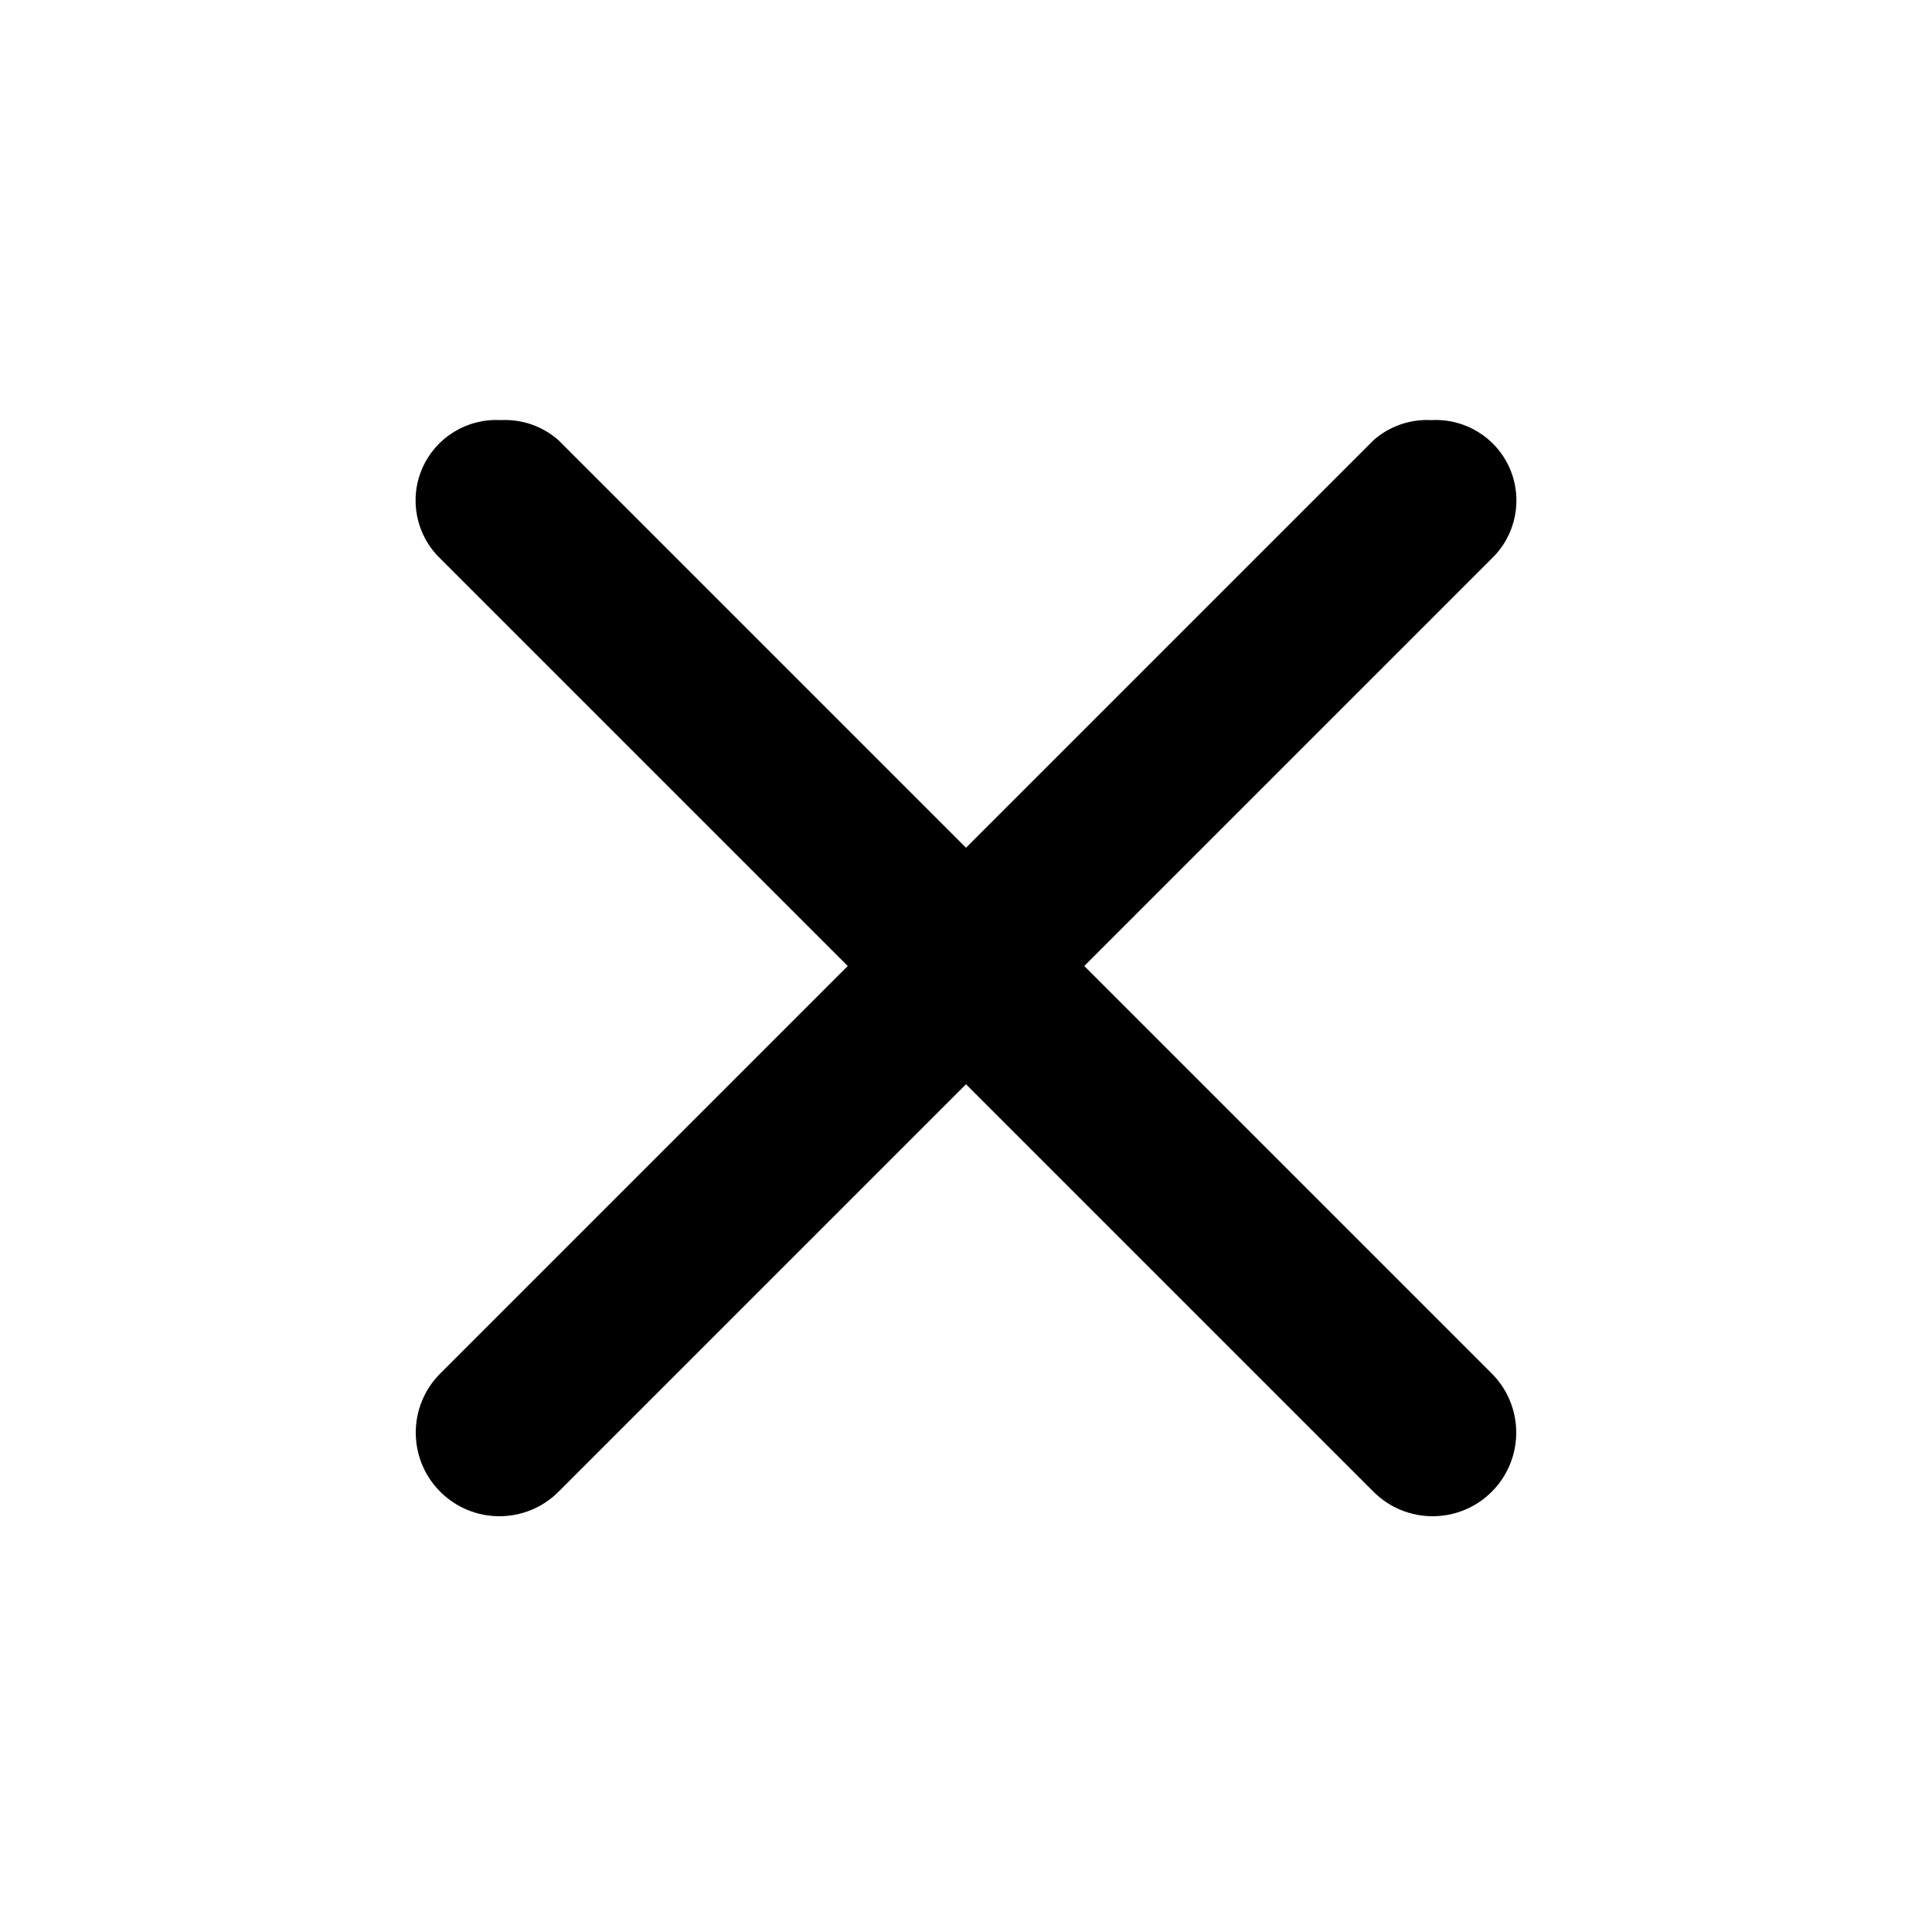
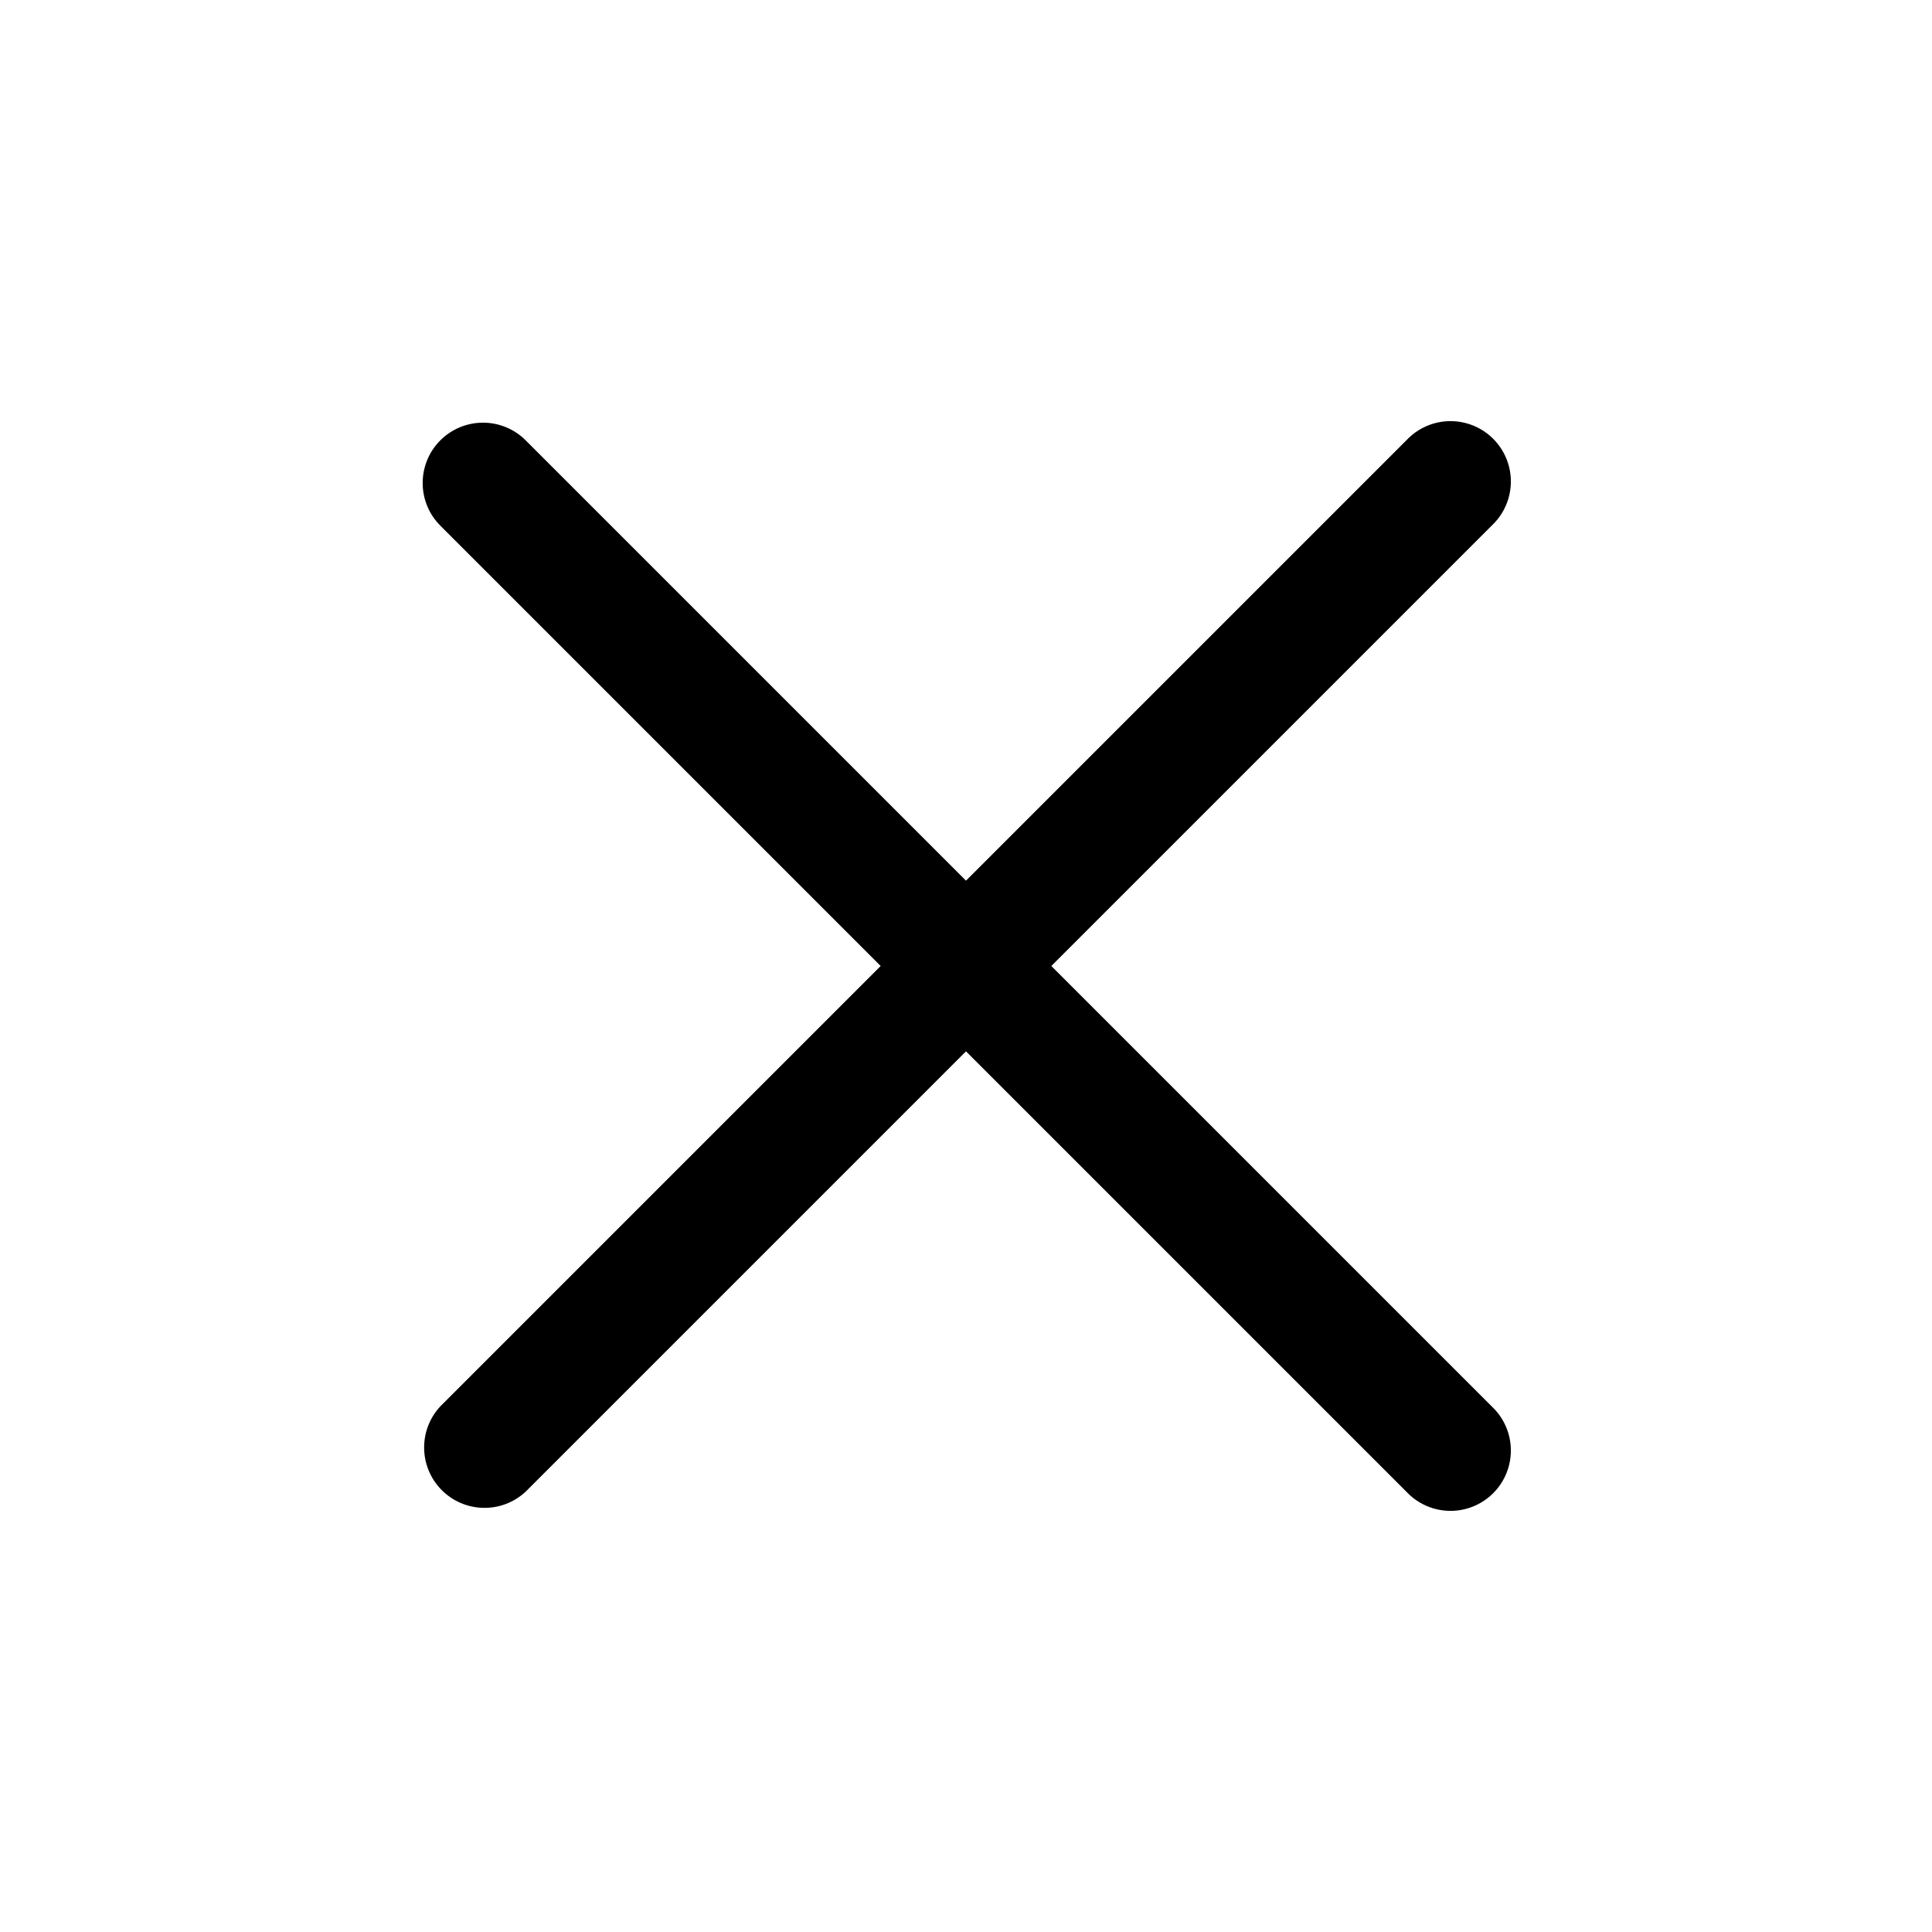
- <svg xmlns="http://www.w3.org/2000/svg" width="24" height="24" viewBox="0 0 24 24" version="1.1" id="svg1">
-   <defs id="defs1" />
-   <path style="fill:currentColor" d="M 17.781,5.219 A 1,1 0 0 0 17.062,5.469 L 12,10.531 6.938,5.469 A 1,1 0 0 0 6.219,5.219 1,1 0 0 0 5.469,6.938 L 10.531,12 5.469,17.062 A 1,1 0 0 0 6.938,18.531 L 12,13.469 17.062,18.531 A 1,1 0 0 0 18.531,17.062 L 13.469,12 18.531,6.938 A 1,1 0 0 0 17.781,5.219 Z" />
+ <svg xmlns="http://www.w3.org/2000/svg" width="24" height="24" viewBox="0 0 24 24" fill="currentColor">
+   <path fill-rule="evenodd" d="M5.47 5.47a.75.75 0 0 1 1.06 0L12 10.94l5.47-5.47a.75.75 0 1 1 1.06 1.06L13.06 12l5.47 5.47a.75.75 0 1 1-1.06 1.06L12 13.06l-5.47 5.47a.75.75 0 0 1-1.06-1.06L10.94 12 5.47 6.53a.75.75 0 0 1 0-1.06Z" clip-rule="evenodd" />
</svg>
